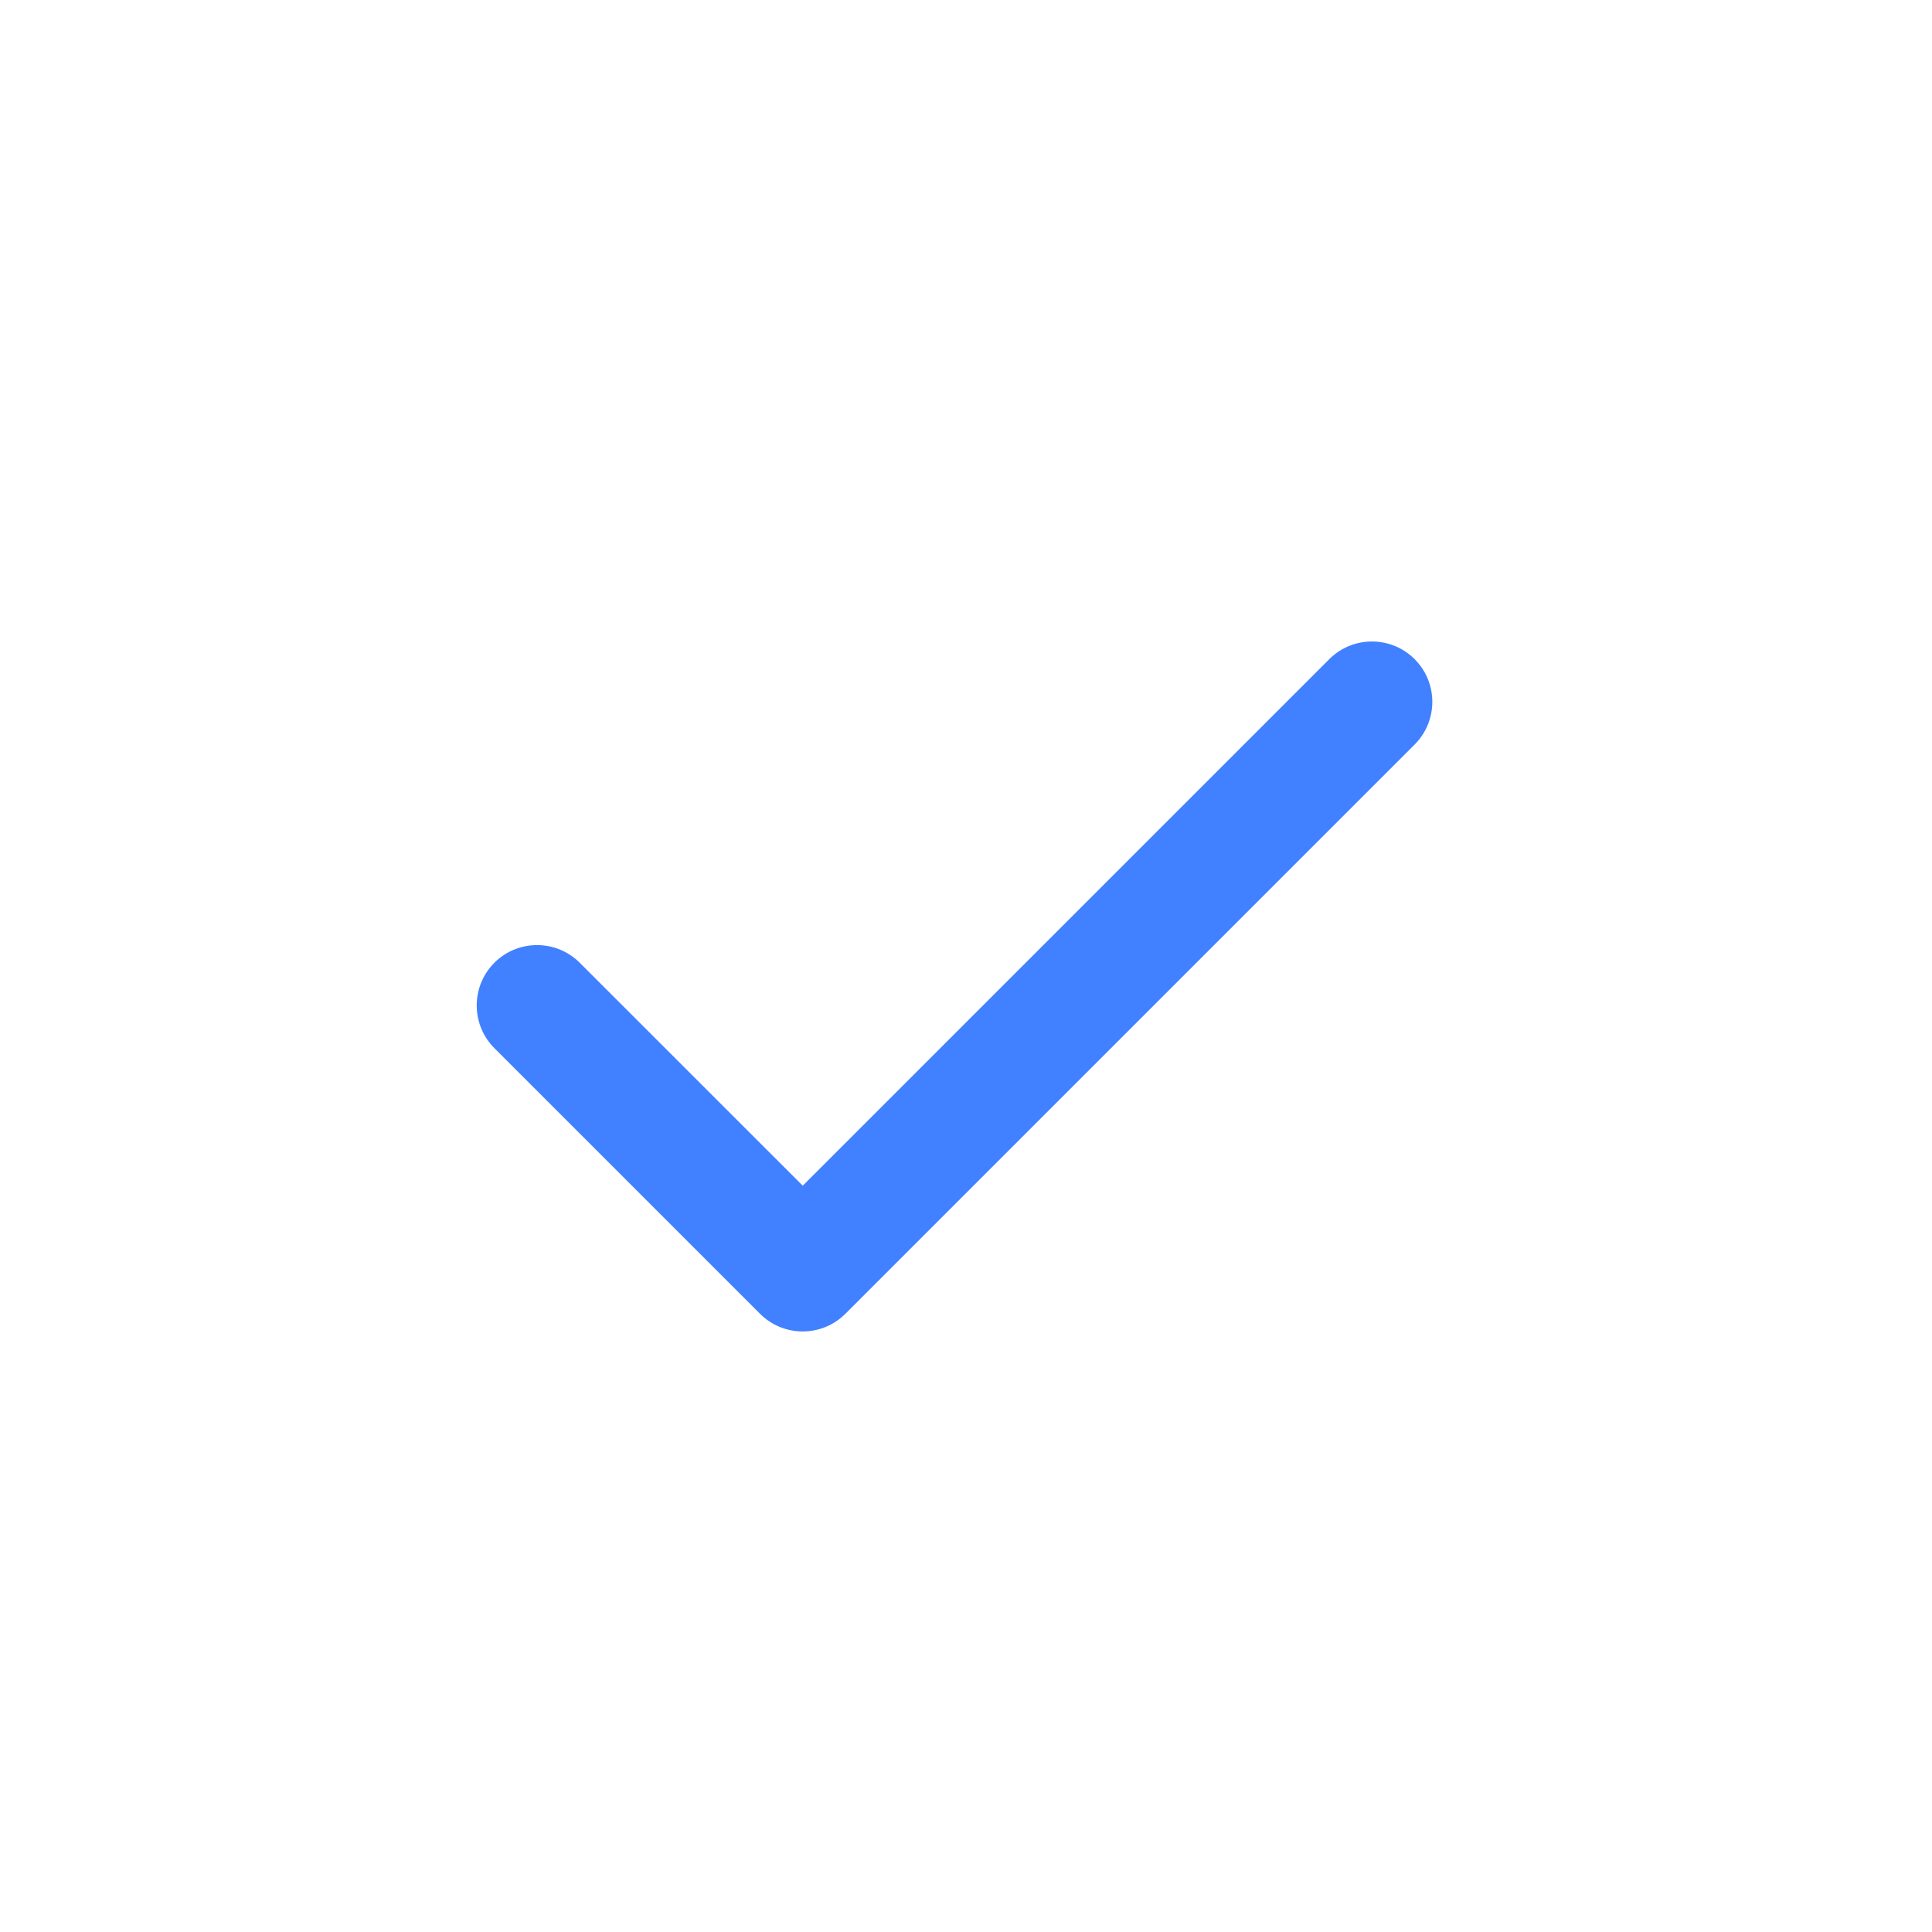
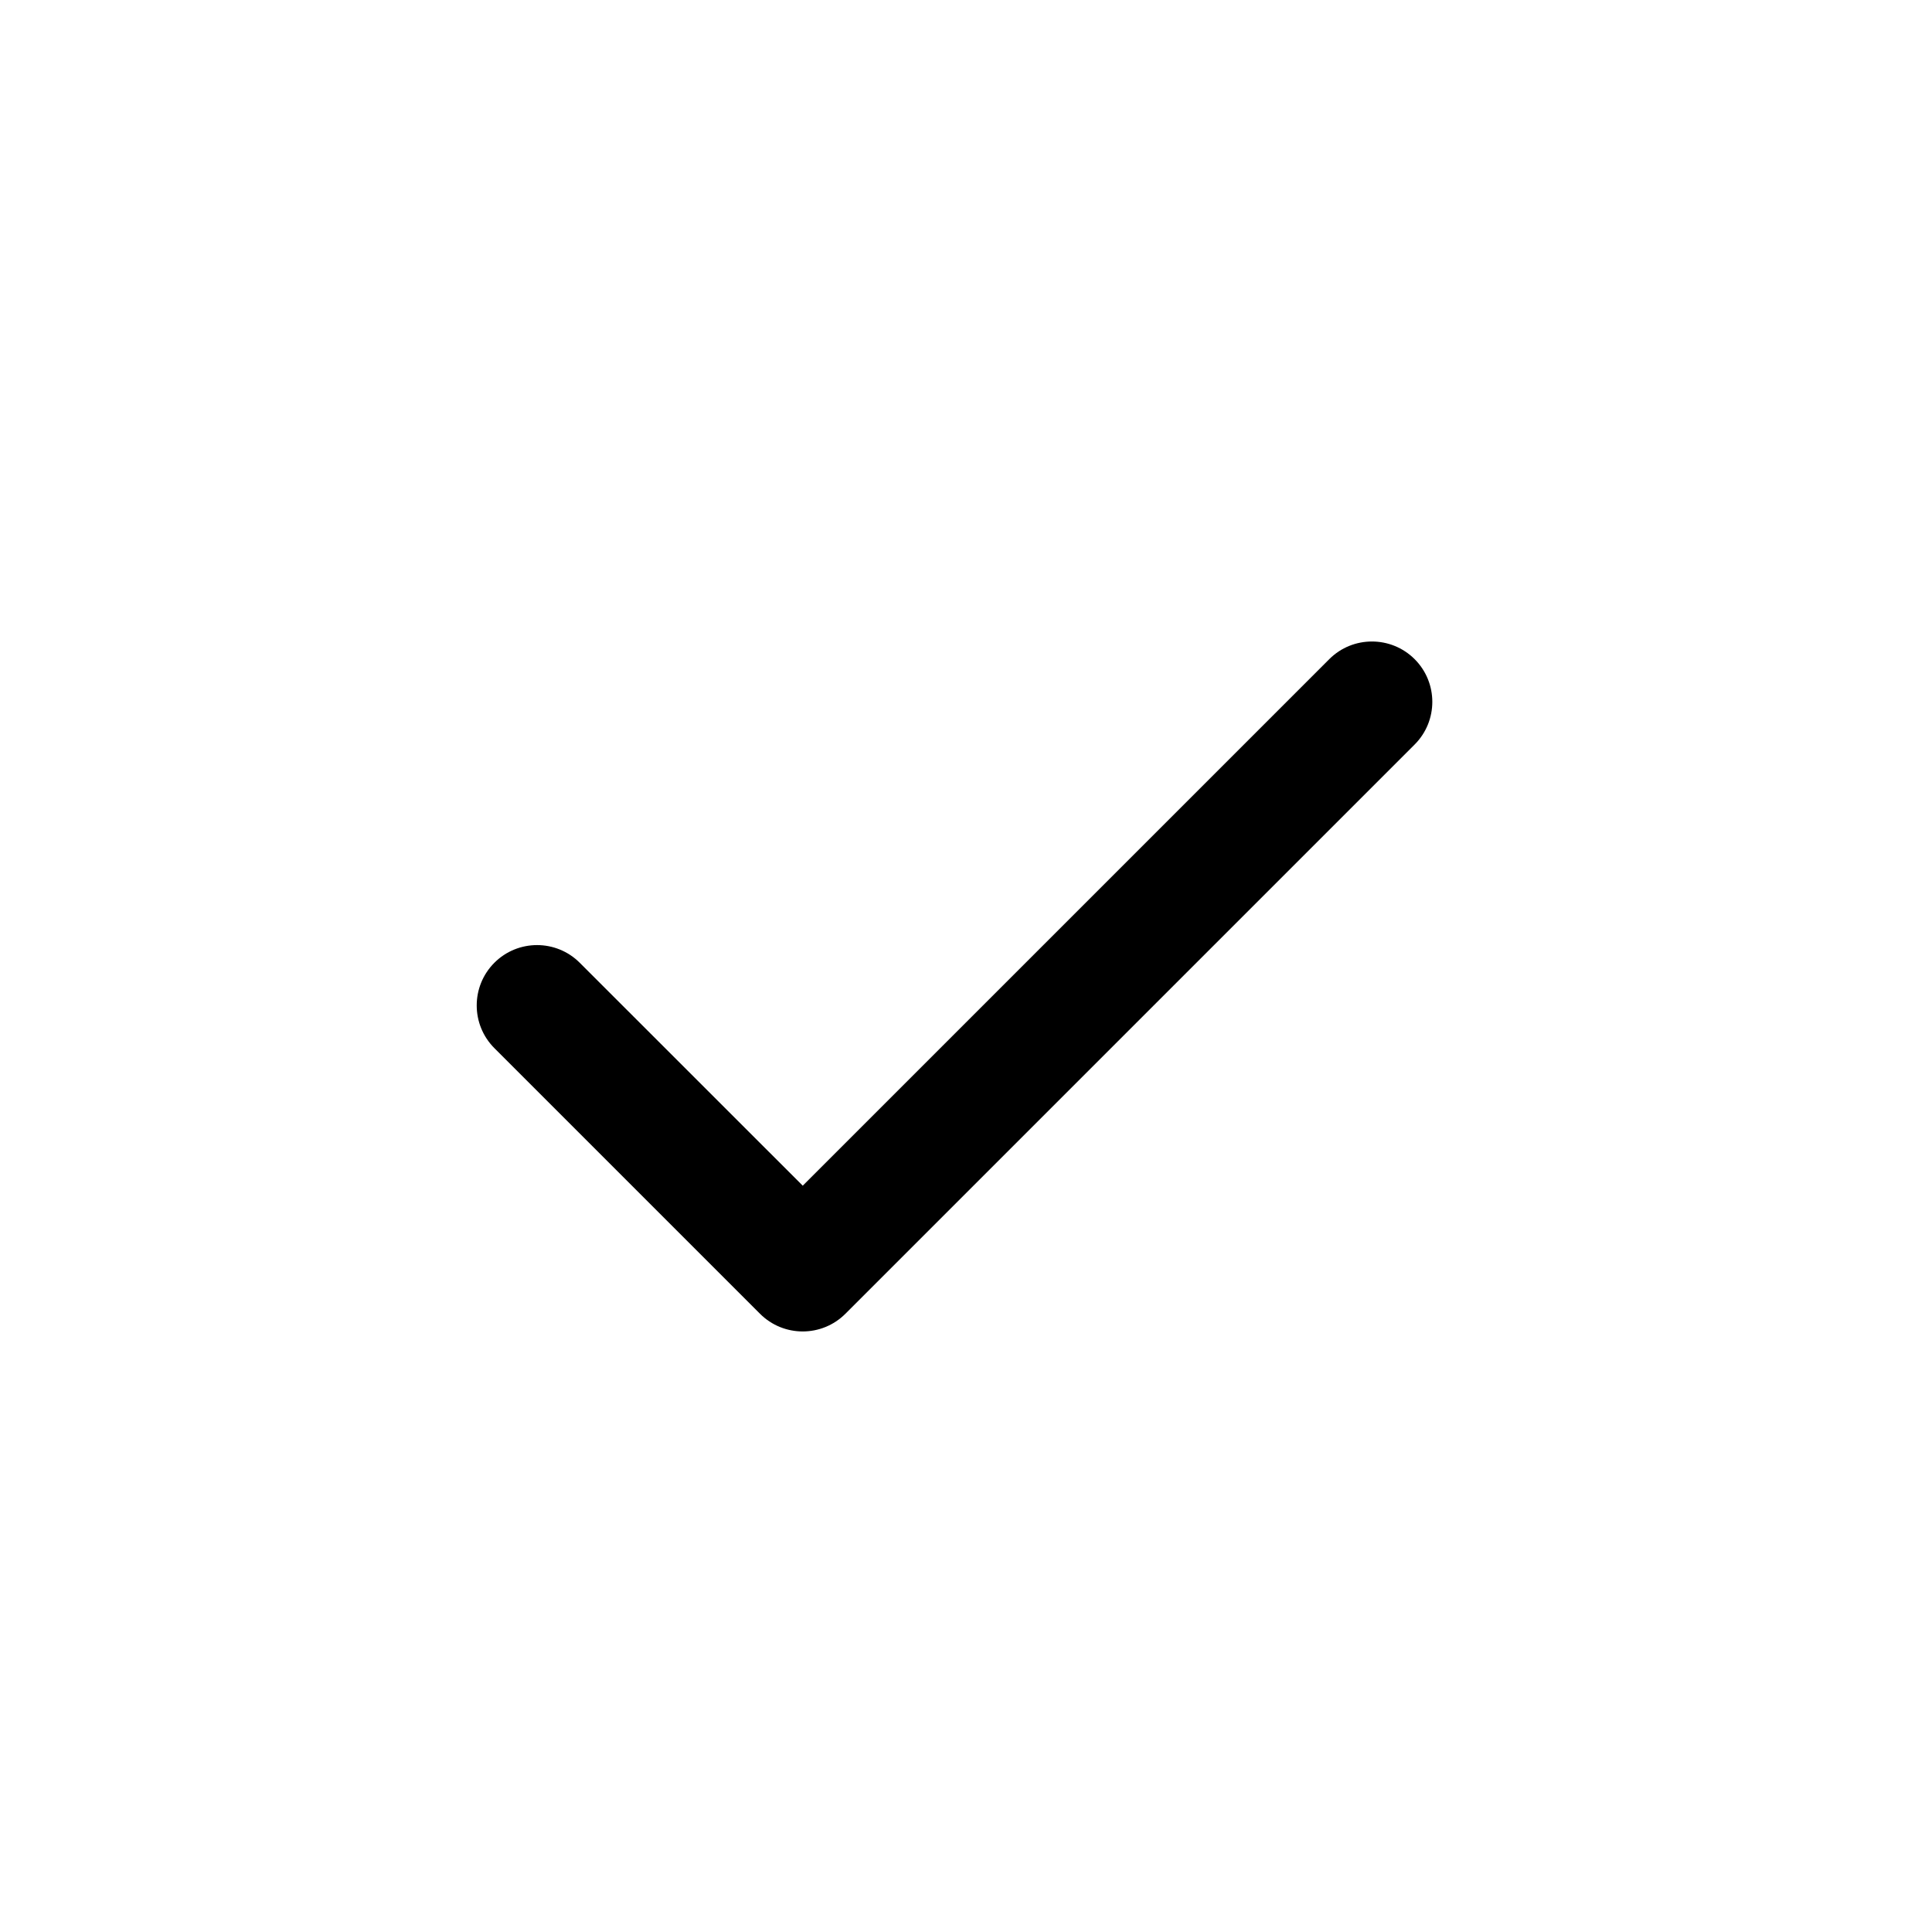
<svg xmlns="http://www.w3.org/2000/svg" width="24" height="24" viewBox="0 0 24 24" fill="none">
-   <path d="M16.513 8.188C16.805 7.896 17.28 7.896 17.573 8.188C17.866 8.481 17.866 8.956 17.573 9.249L10.502 16.32C10.209 16.613 9.734 16.613 9.441 16.32L6.141 13.02C5.849 12.727 5.849 12.253 6.141 11.96C6.434 11.667 6.909 11.667 7.202 11.96L9.972 14.729L16.513 8.188Z" fill="#4181FF" />
+   <path d="M16.513 8.188C16.805 7.896 17.28 7.896 17.573 8.188C17.866 8.481 17.866 8.956 17.573 9.249L10.502 16.32C10.209 16.613 9.734 16.613 9.441 16.32L6.141 13.02C5.849 12.727 5.849 12.253 6.141 11.96C6.434 11.667 6.909 11.667 7.202 11.96L9.972 14.729L16.513 8.188Z" fill="currentColor" />
</svg>
